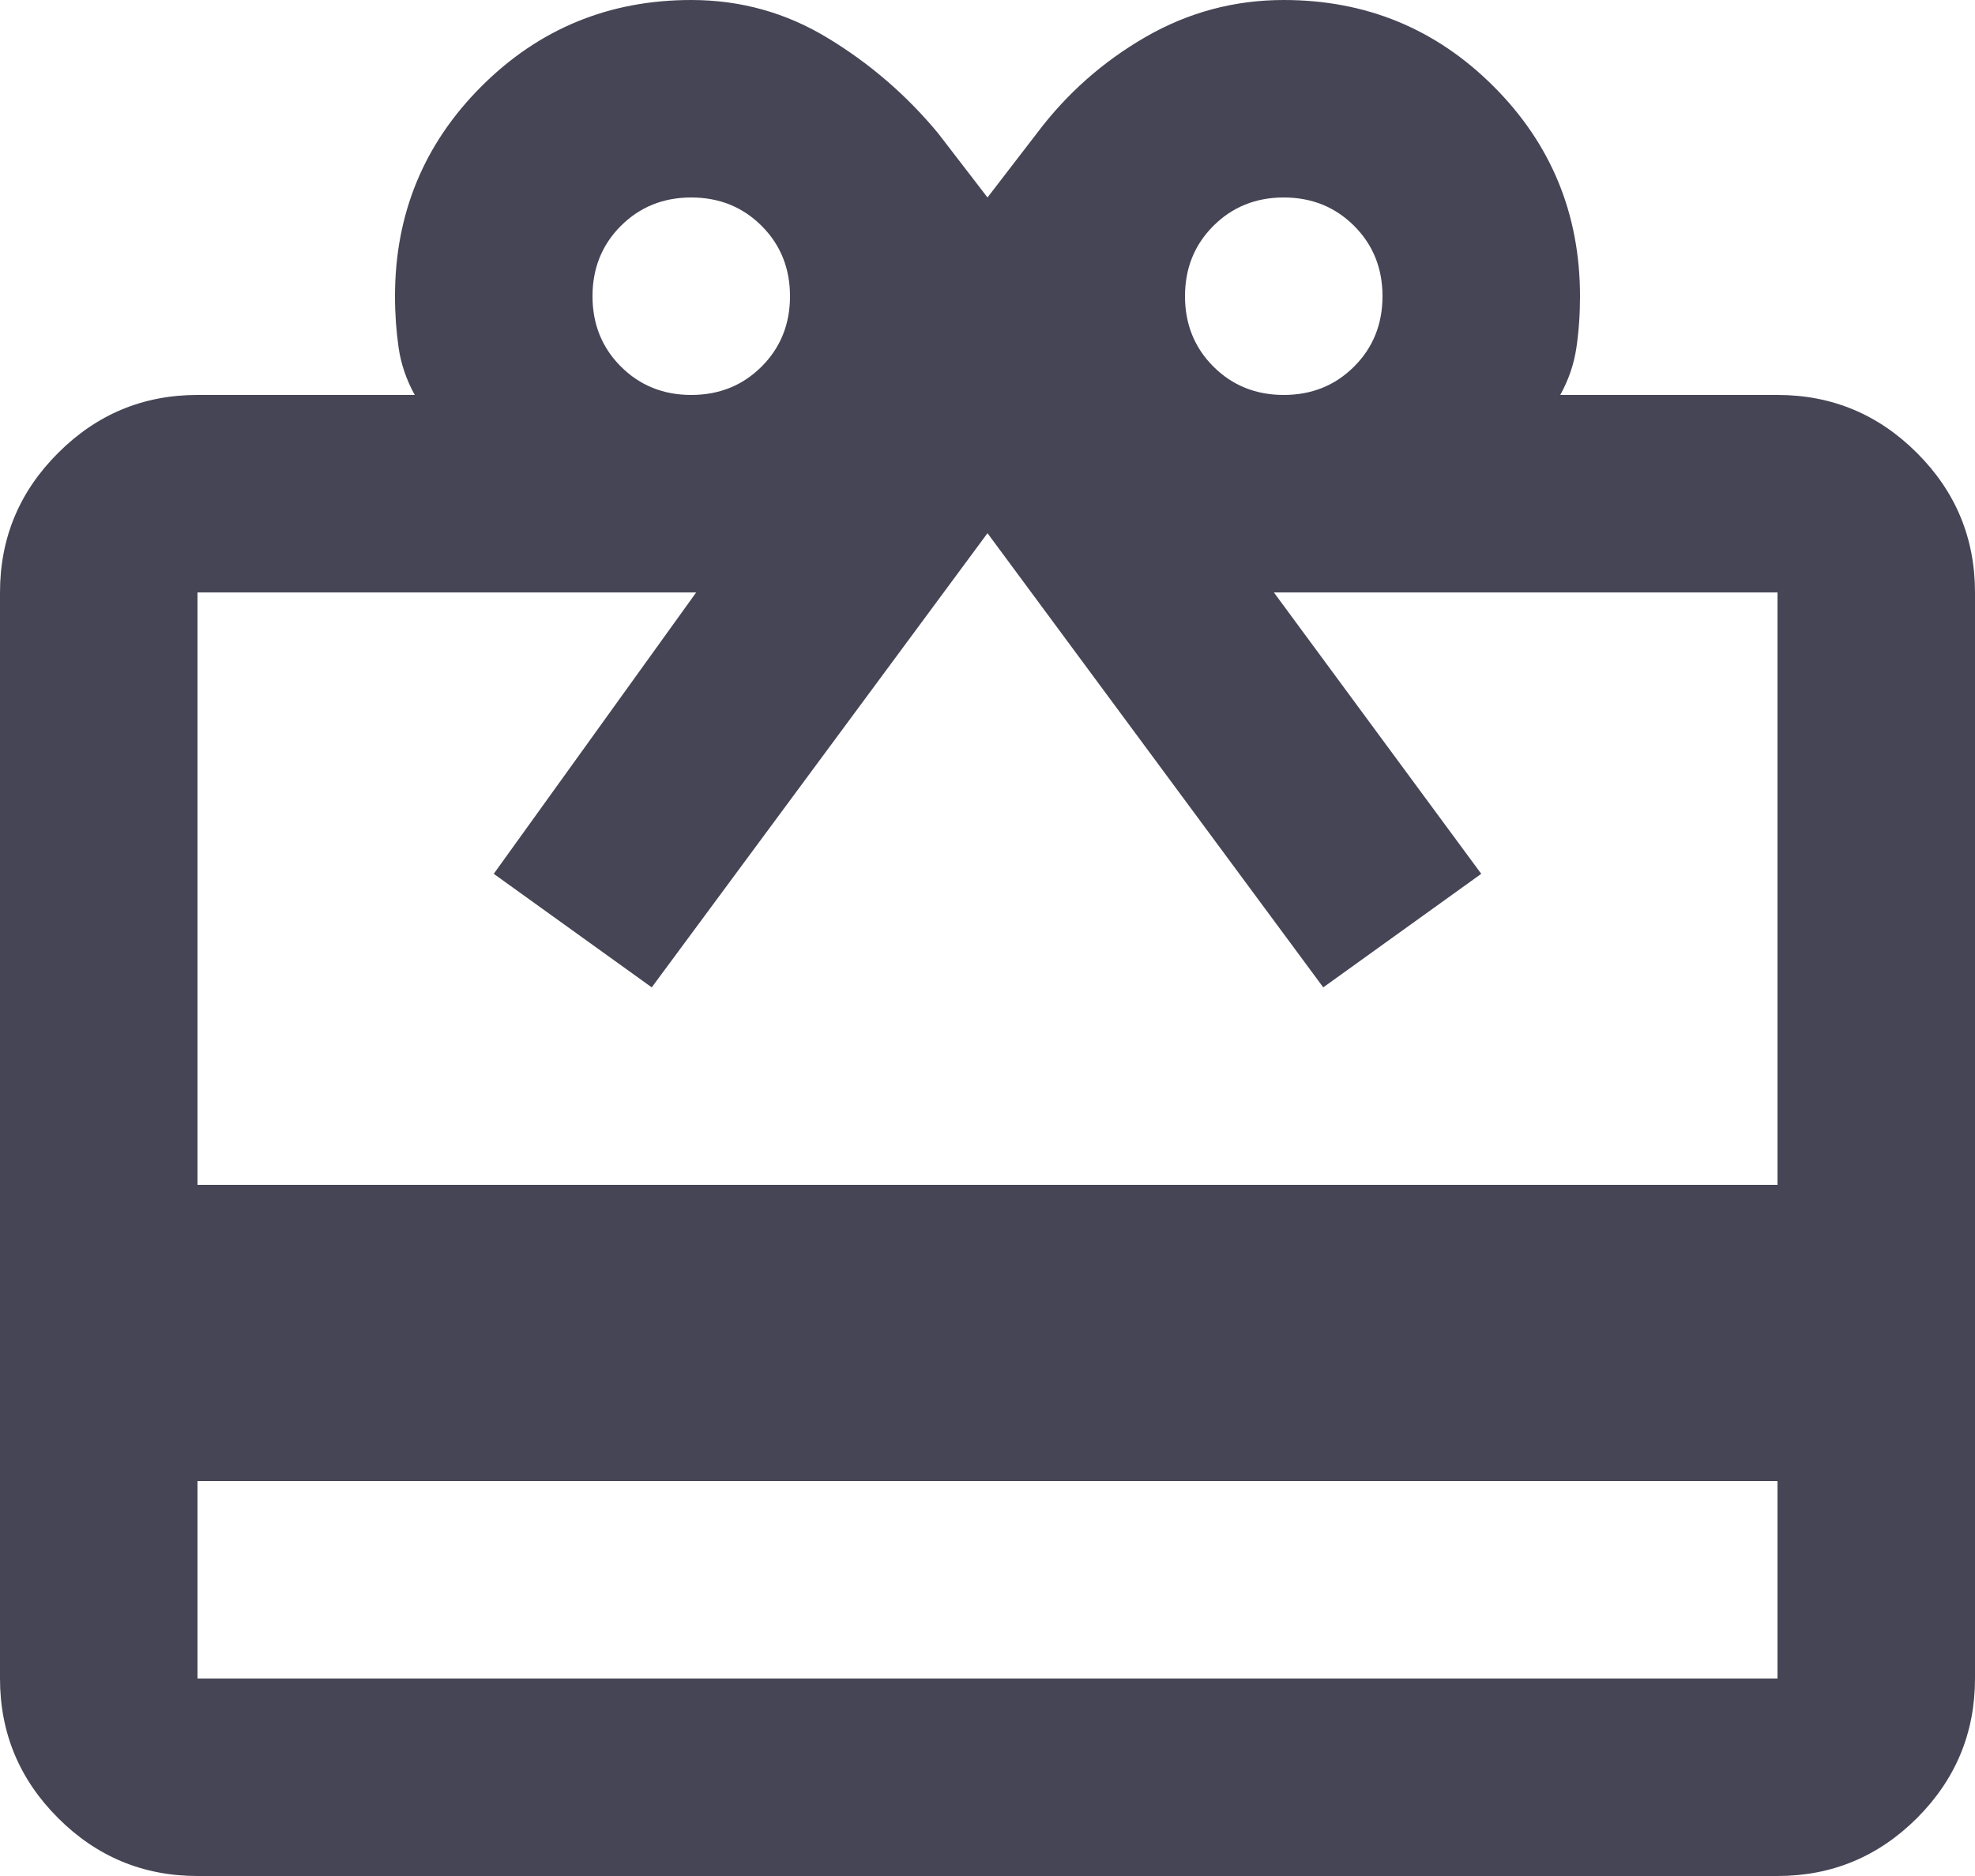
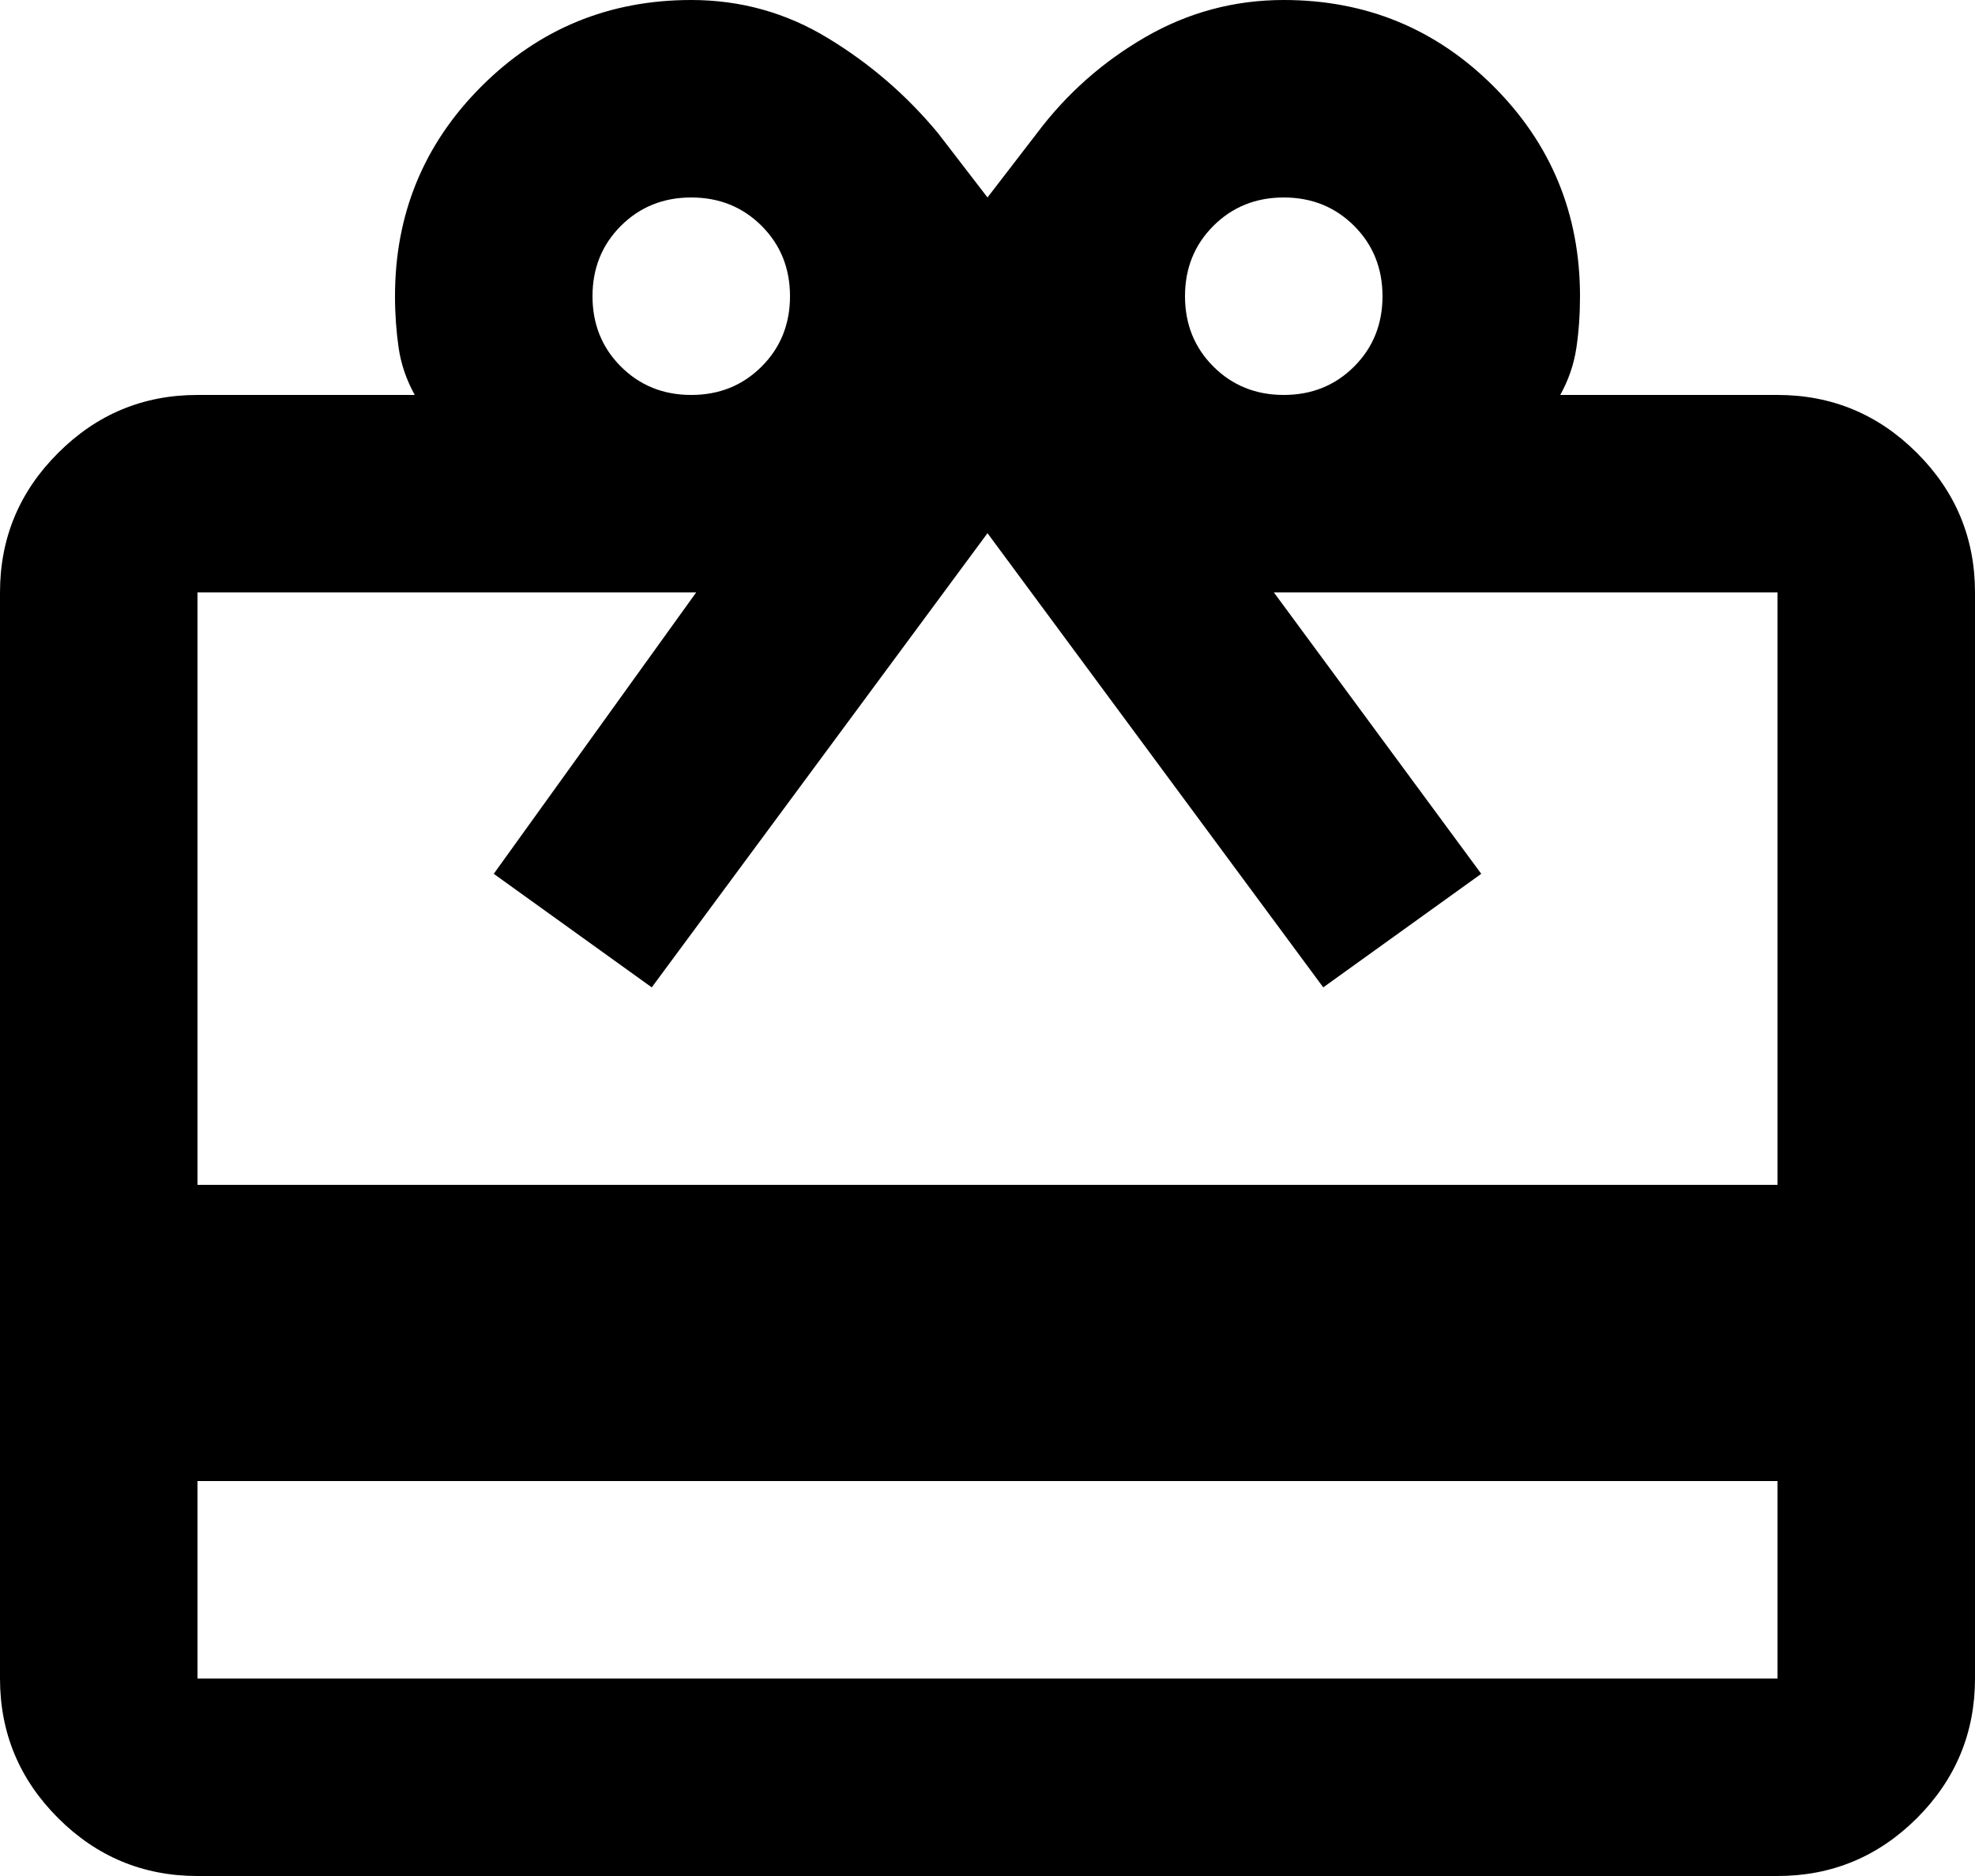
<svg xmlns="http://www.w3.org/2000/svg" width="20" height="19" viewBox="0 0 20 19" fill="none">
-   <path d="M2 15V17V17V17H18V17V17V15H2V15M2 4H4.2C4.117 3.85 4.062 3.692 4.037 3.525C4.013 3.358 4 3.183 4 3C4 2.167 4.292 1.458 4.875 0.875C5.458 0.292 6.167 0 7 0C7.5 0 7.963 0.129 8.387 0.388C8.812 0.646 9.183 0.967 9.5 1.35L10 2L10.5 1.35C10.8 0.95 11.167 0.625 11.6 0.375C12.033 0.125 12.5 0 13 0C13.833 0 14.542 0.292 15.125 0.875C15.708 1.458 16 2.167 16 3C16 3.183 15.988 3.358 15.963 3.525C15.938 3.692 15.883 3.85 15.8 4H18C18.55 4 19.021 4.196 19.413 4.588C19.804 4.979 20 5.45 20 6V17C20 17.55 19.804 18.021 19.413 18.413C19.021 18.804 18.55 19 18 19H2C1.45 19 0.979 18.804 0.588 18.413C0.196 18.021 0 17.55 0 17V6C0 5.45 0.196 4.979 0.588 4.588C0.979 4.196 1.45 4 2 4V4M2 12H18V6V6V6H12.9L15 8.85L13.4 10L10 5.4L6.6 10L5 8.85L7.05 6H2V6V6V12V12M7 4C7.283 4 7.521 3.904 7.713 3.712C7.904 3.521 8 3.283 8 3C8 2.717 7.904 2.479 7.713 2.288C7.521 2.096 7.283 2 7 2C6.717 2 6.479 2.096 6.287 2.288C6.096 2.479 6 2.717 6 3C6 3.283 6.096 3.521 6.287 3.712C6.479 3.904 6.717 4 7 4V4M13 4C13.283 4 13.521 3.904 13.713 3.712C13.904 3.521 14 3.283 14 3C14 2.717 13.904 2.479 13.713 2.288C13.521 2.096 13.283 2 13 2C12.717 2 12.479 2.096 12.287 2.288C12.096 2.479 12 2.717 12 3C12 3.283 12.096 3.521 12.287 3.712C12.479 3.904 12.717 4 13 4V4" fill="#464555" />
+   <path d="M2 15V17V17V17H18V17V17V15H2V15M2 4H4.2C4.117 3.85 4.062 3.692 4.037 3.525C4.013 3.358 4 3.183 4 3C4 2.167 4.292 1.458 4.875 0.875C5.458 0.292 6.167 0 7 0C7.5 0 7.963 0.129 8.387 0.388C8.812 0.646 9.183 0.967 9.5 1.35L10 2L10.5 1.35C10.8 0.95 11.167 0.625 11.6 0.375C12.033 0.125 12.5 0 13 0C13.833 0 14.542 0.292 15.125 0.875C15.708 1.458 16 2.167 16 3C16 3.183 15.988 3.358 15.963 3.525C15.938 3.692 15.883 3.85 15.8 4H18C18.55 4 19.021 4.196 19.413 4.588C19.804 4.979 20 5.45 20 6V17C20 17.55 19.804 18.021 19.413 18.413C19.021 18.804 18.55 19 18 19H2C1.45 19 0.979 18.804 0.588 18.413C0.196 18.021 0 17.55 0 17V6C0 5.45 0.196 4.979 0.588 4.588C0.979 4.196 1.45 4 2 4V4M2 12H18V6V6V6H12.9L15 8.85L13.4 10L10 5.4L6.6 10L5 8.85L7.05 6H2V6V6V12V12M7 4C7.283 4 7.521 3.904 7.713 3.712C7.904 3.521 8 3.283 8 3C8 2.717 7.904 2.479 7.713 2.288C7.521 2.096 7.283 2 7 2C6.717 2 6.479 2.096 6.287 2.288C6.096 2.479 6 2.717 6 3C6 3.283 6.096 3.521 6.287 3.712C6.479 3.904 6.717 4 7 4V4M13 4C13.283 4 13.521 3.904 13.713 3.712C13.904 3.521 14 3.283 14 3C14 2.717 13.904 2.479 13.713 2.288C13.521 2.096 13.283 2 13 2C12.717 2 12.479 2.096 12.287 2.288C12.096 2.479 12 2.717 12 3C12 3.283 12.096 3.521 12.287 3.712C12.479 3.904 12.717 4 13 4V4" fill="currentColor" />
</svg>
